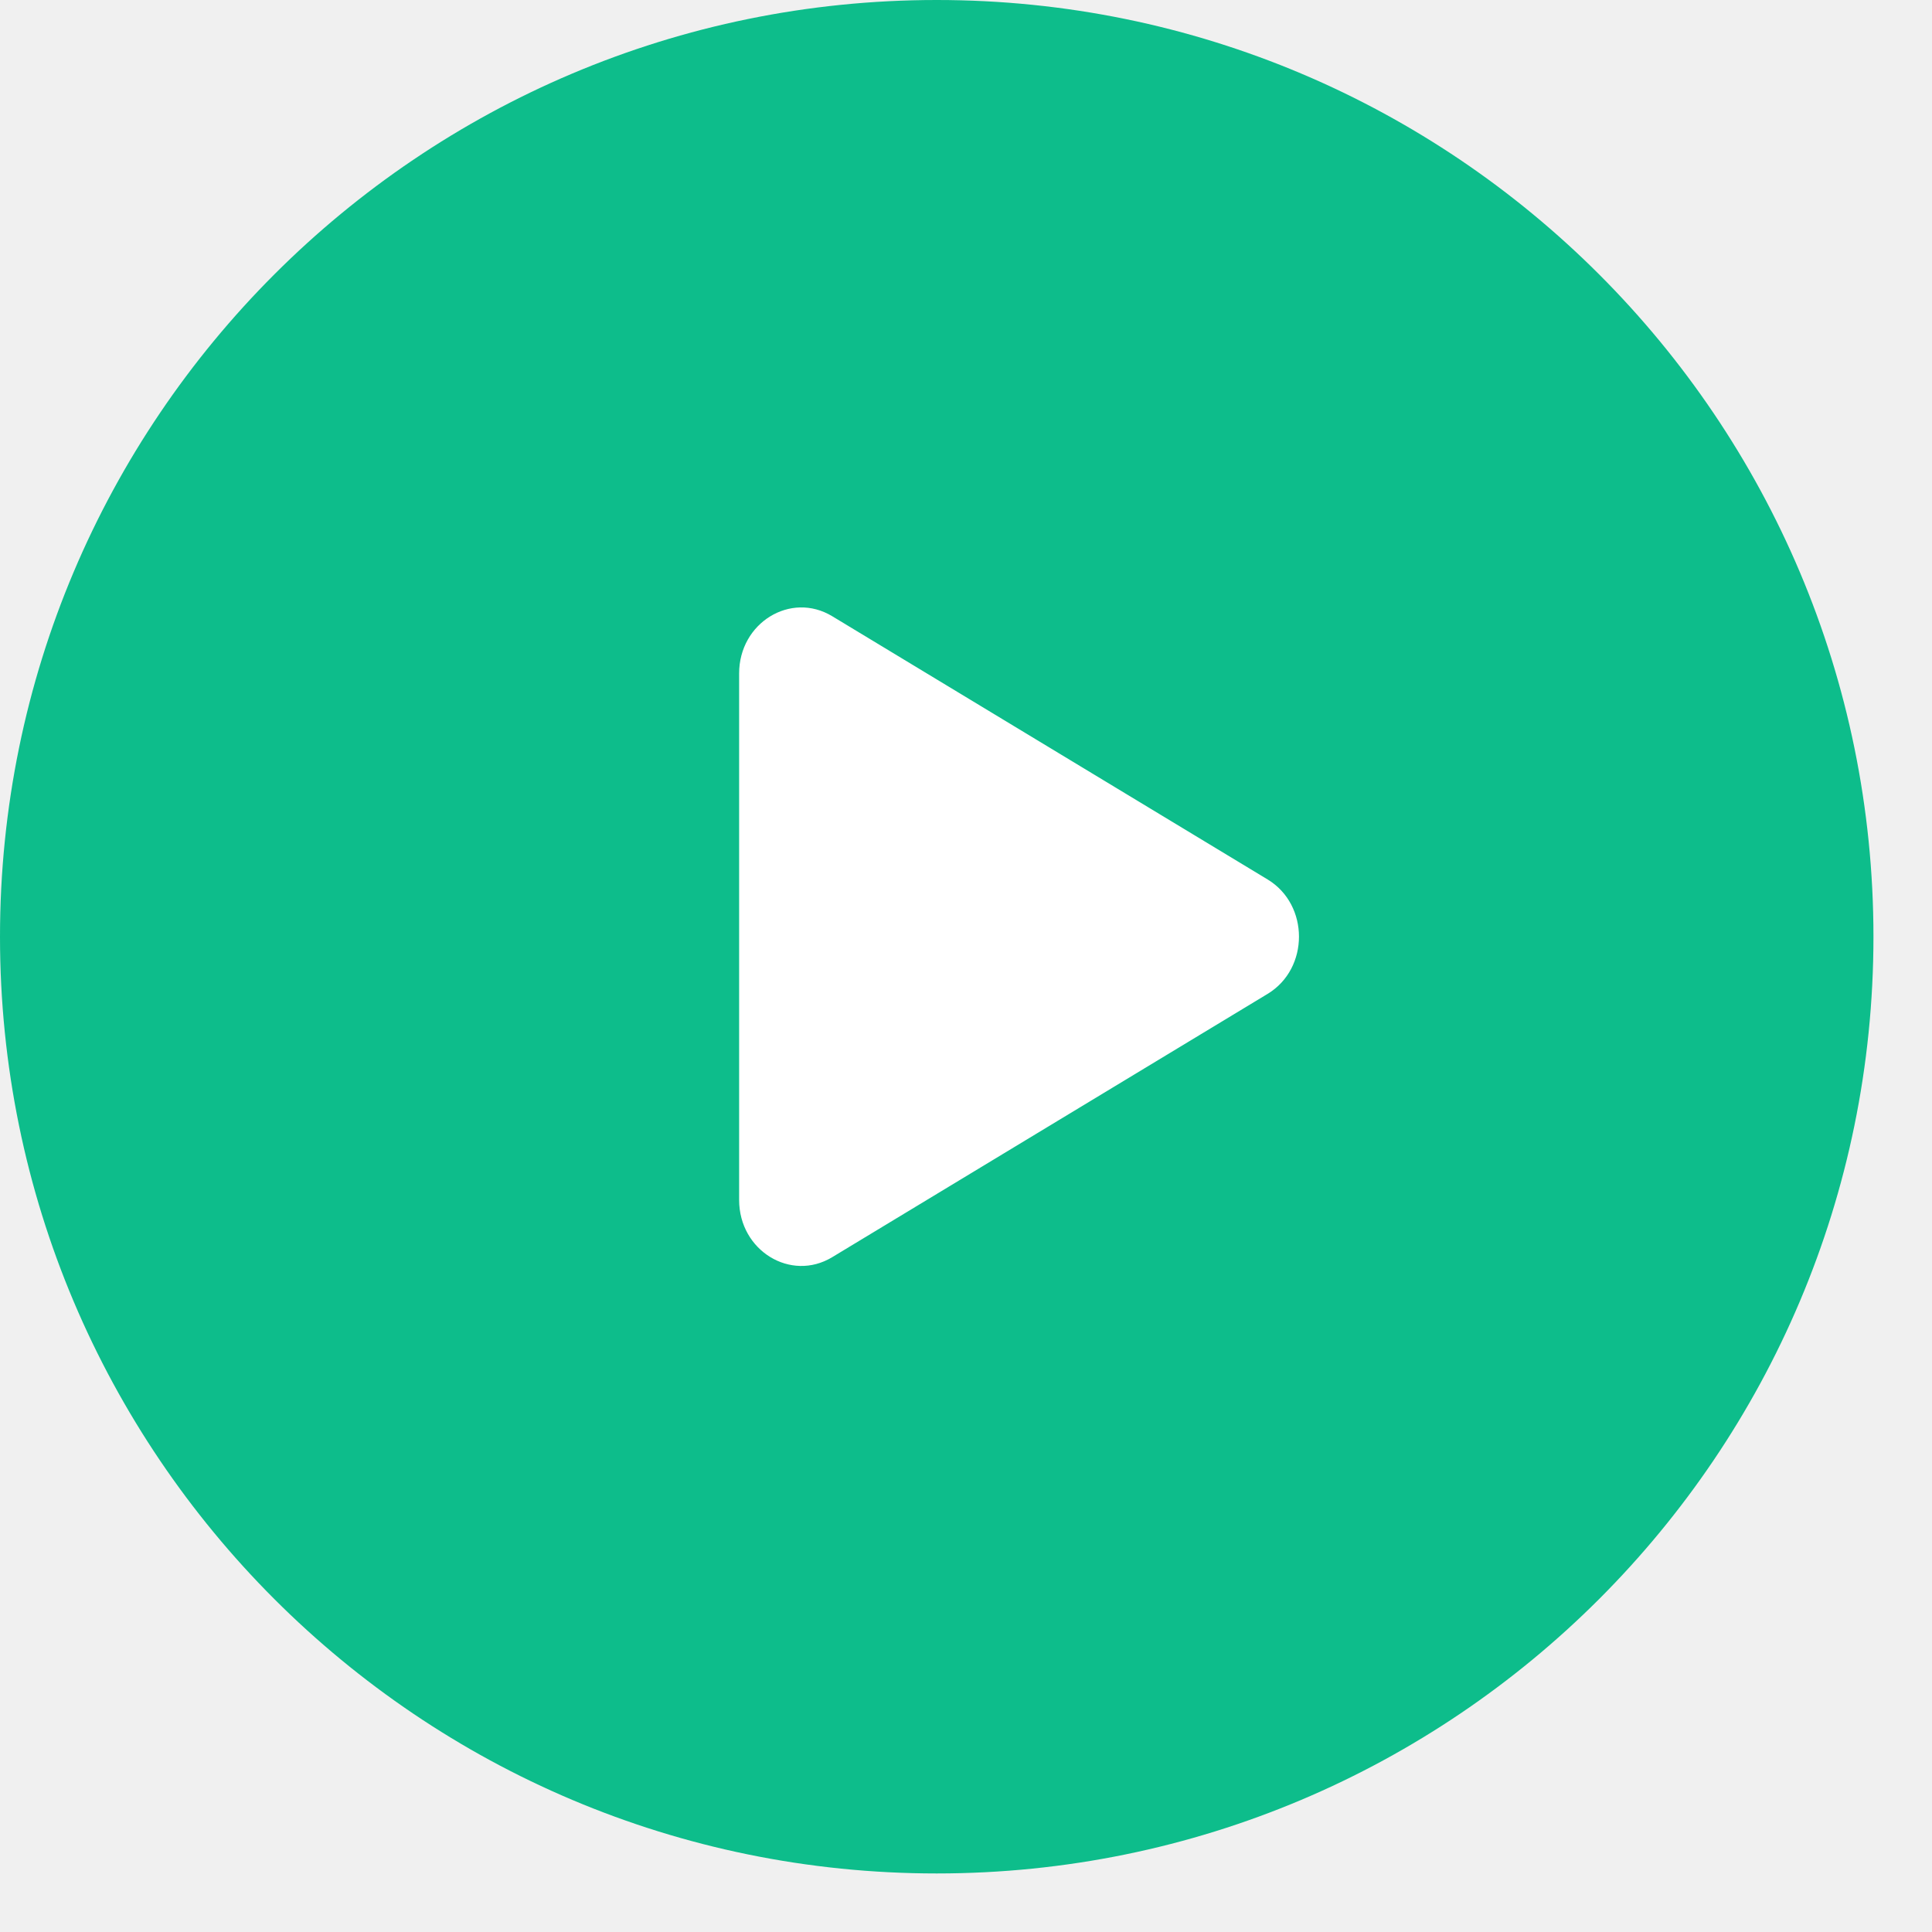
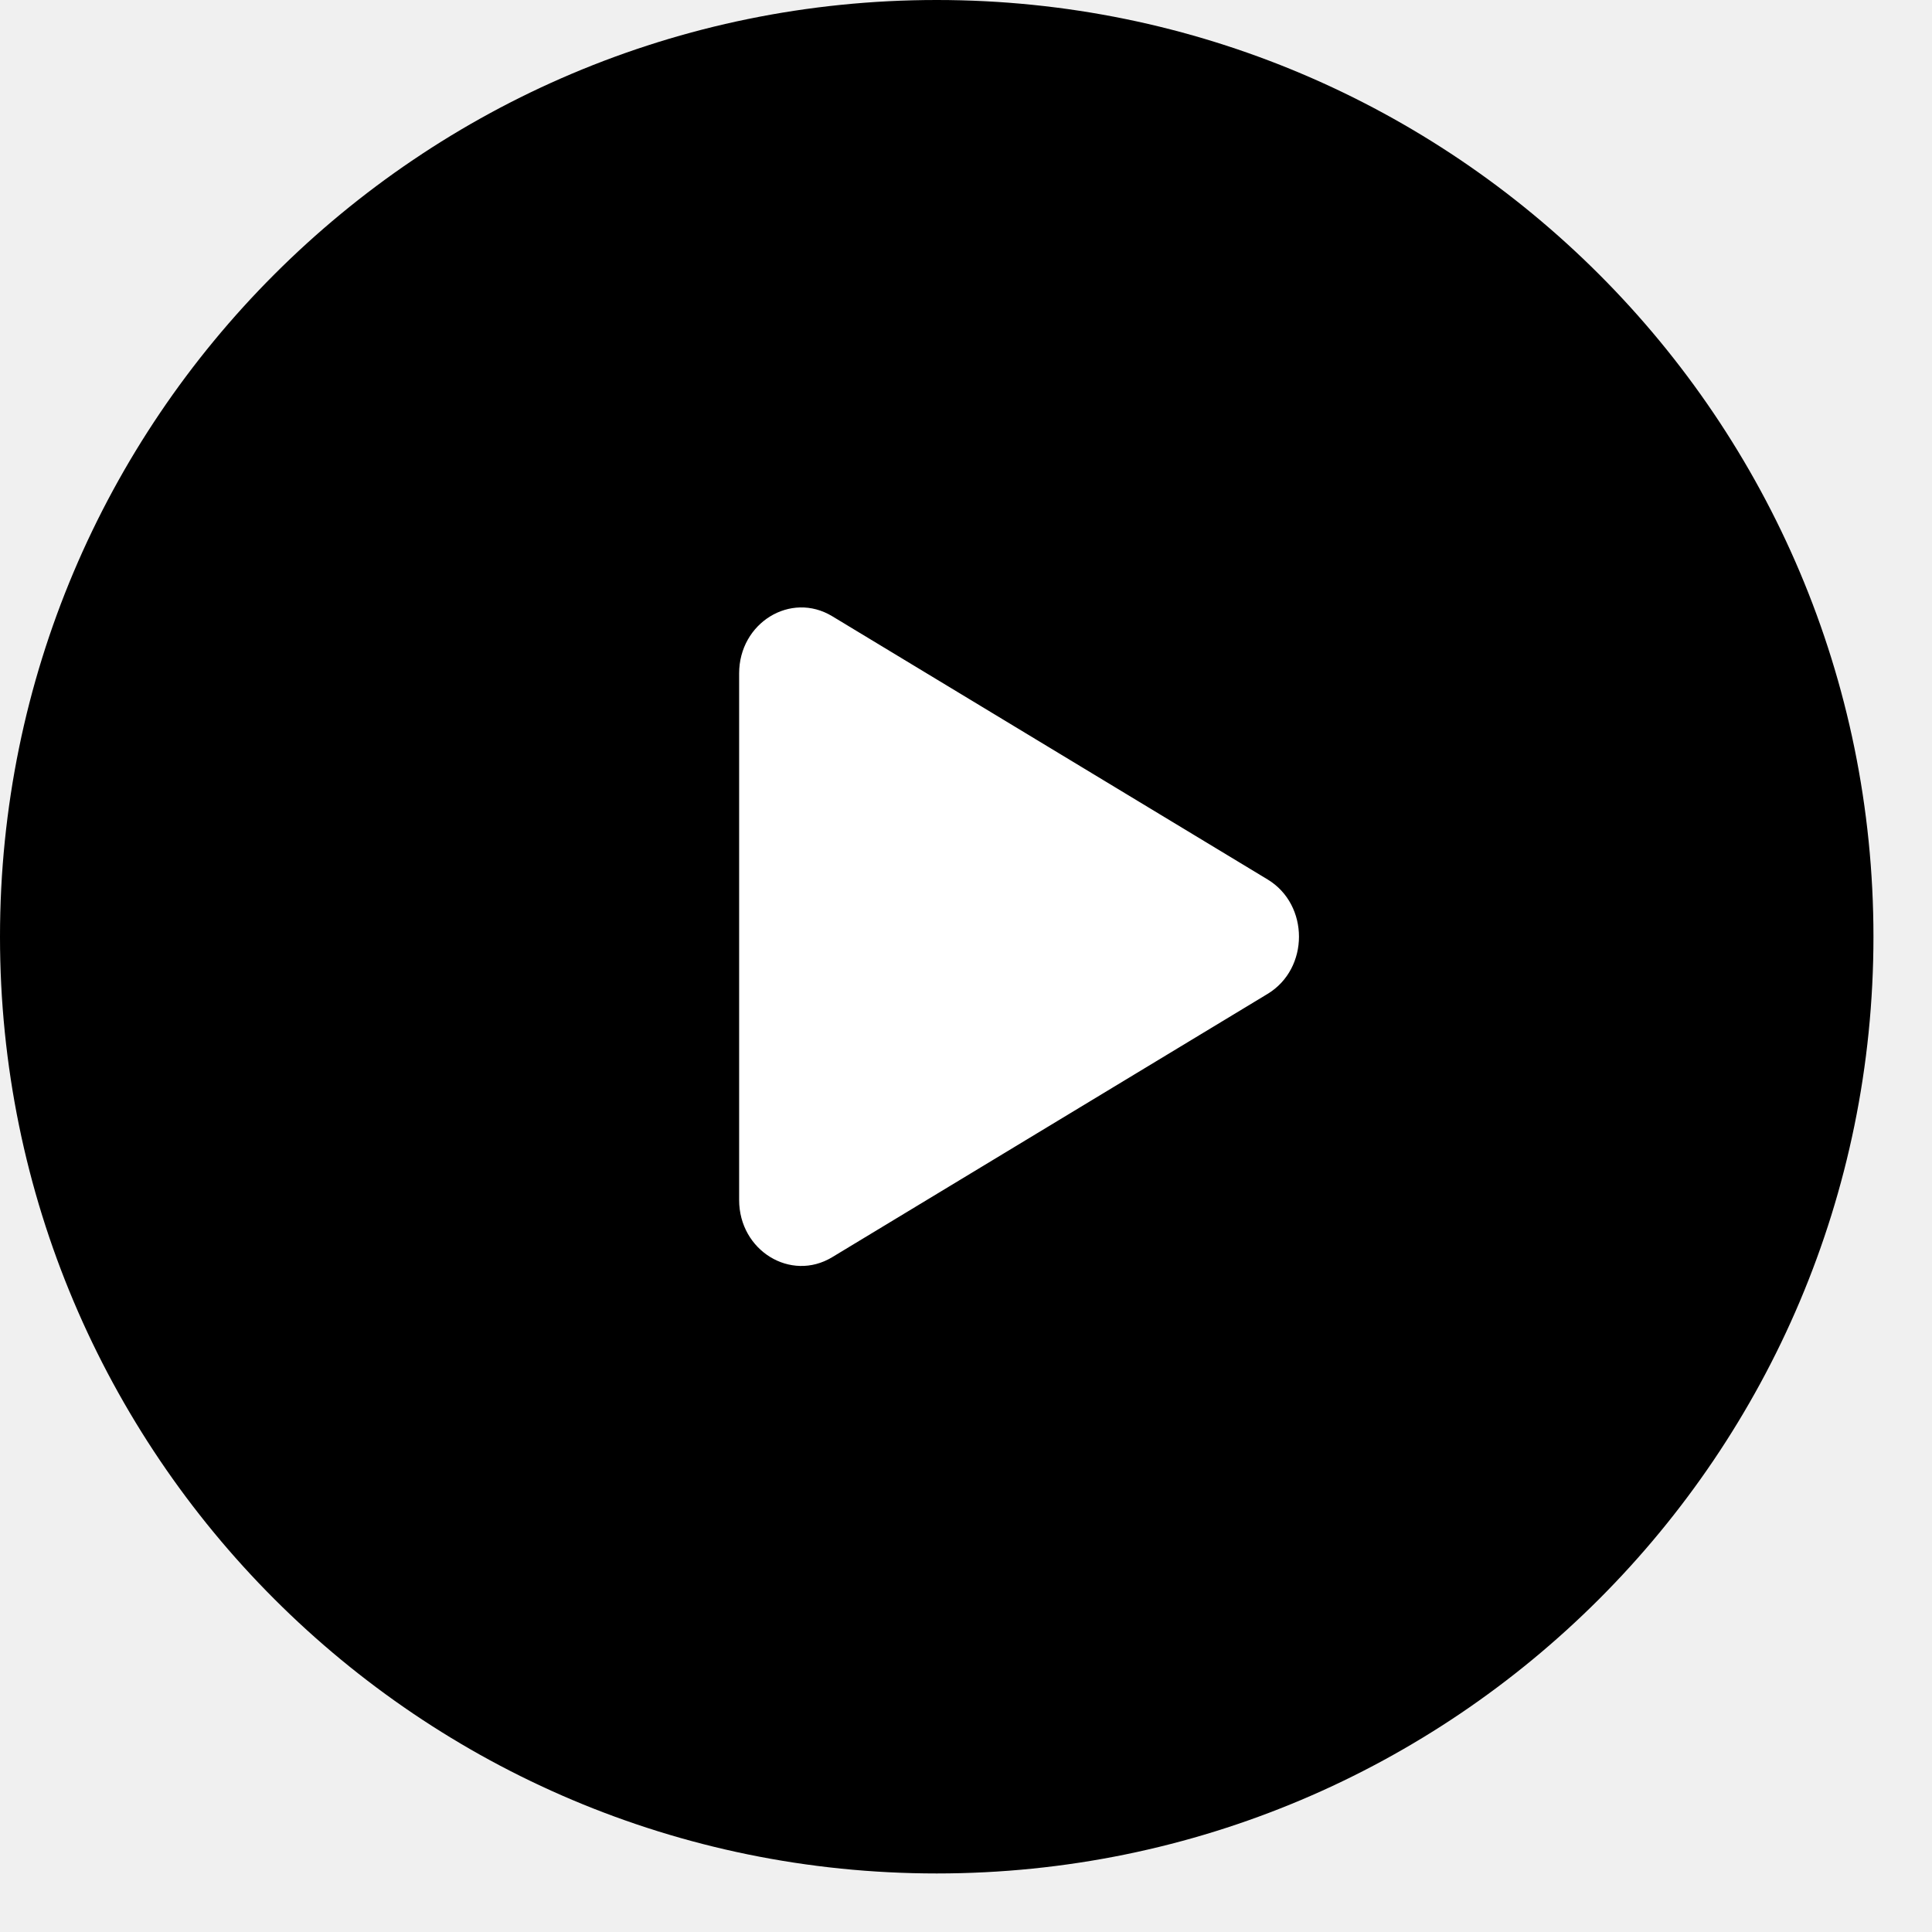
<svg xmlns="http://www.w3.org/2000/svg" width="32" height="32" viewBox="0 0 33 33" fill="none">
-   <circle cx="16" cy="16" r="16" fill="#0DBD8B" />
+   <circle cx="16" cy="16" r="16" fill="CurrentColor" />
  <path d="M21.652 15.022C22.366 15.454 22.366 16.544 21.652 16.976L14.214 21.474C13.506 21.902 12.625 21.36 12.625 20.497V11.502C12.625 10.638 13.506 10.097 14.214 10.525L21.652 15.022Z" fill="white" />
</svg>
